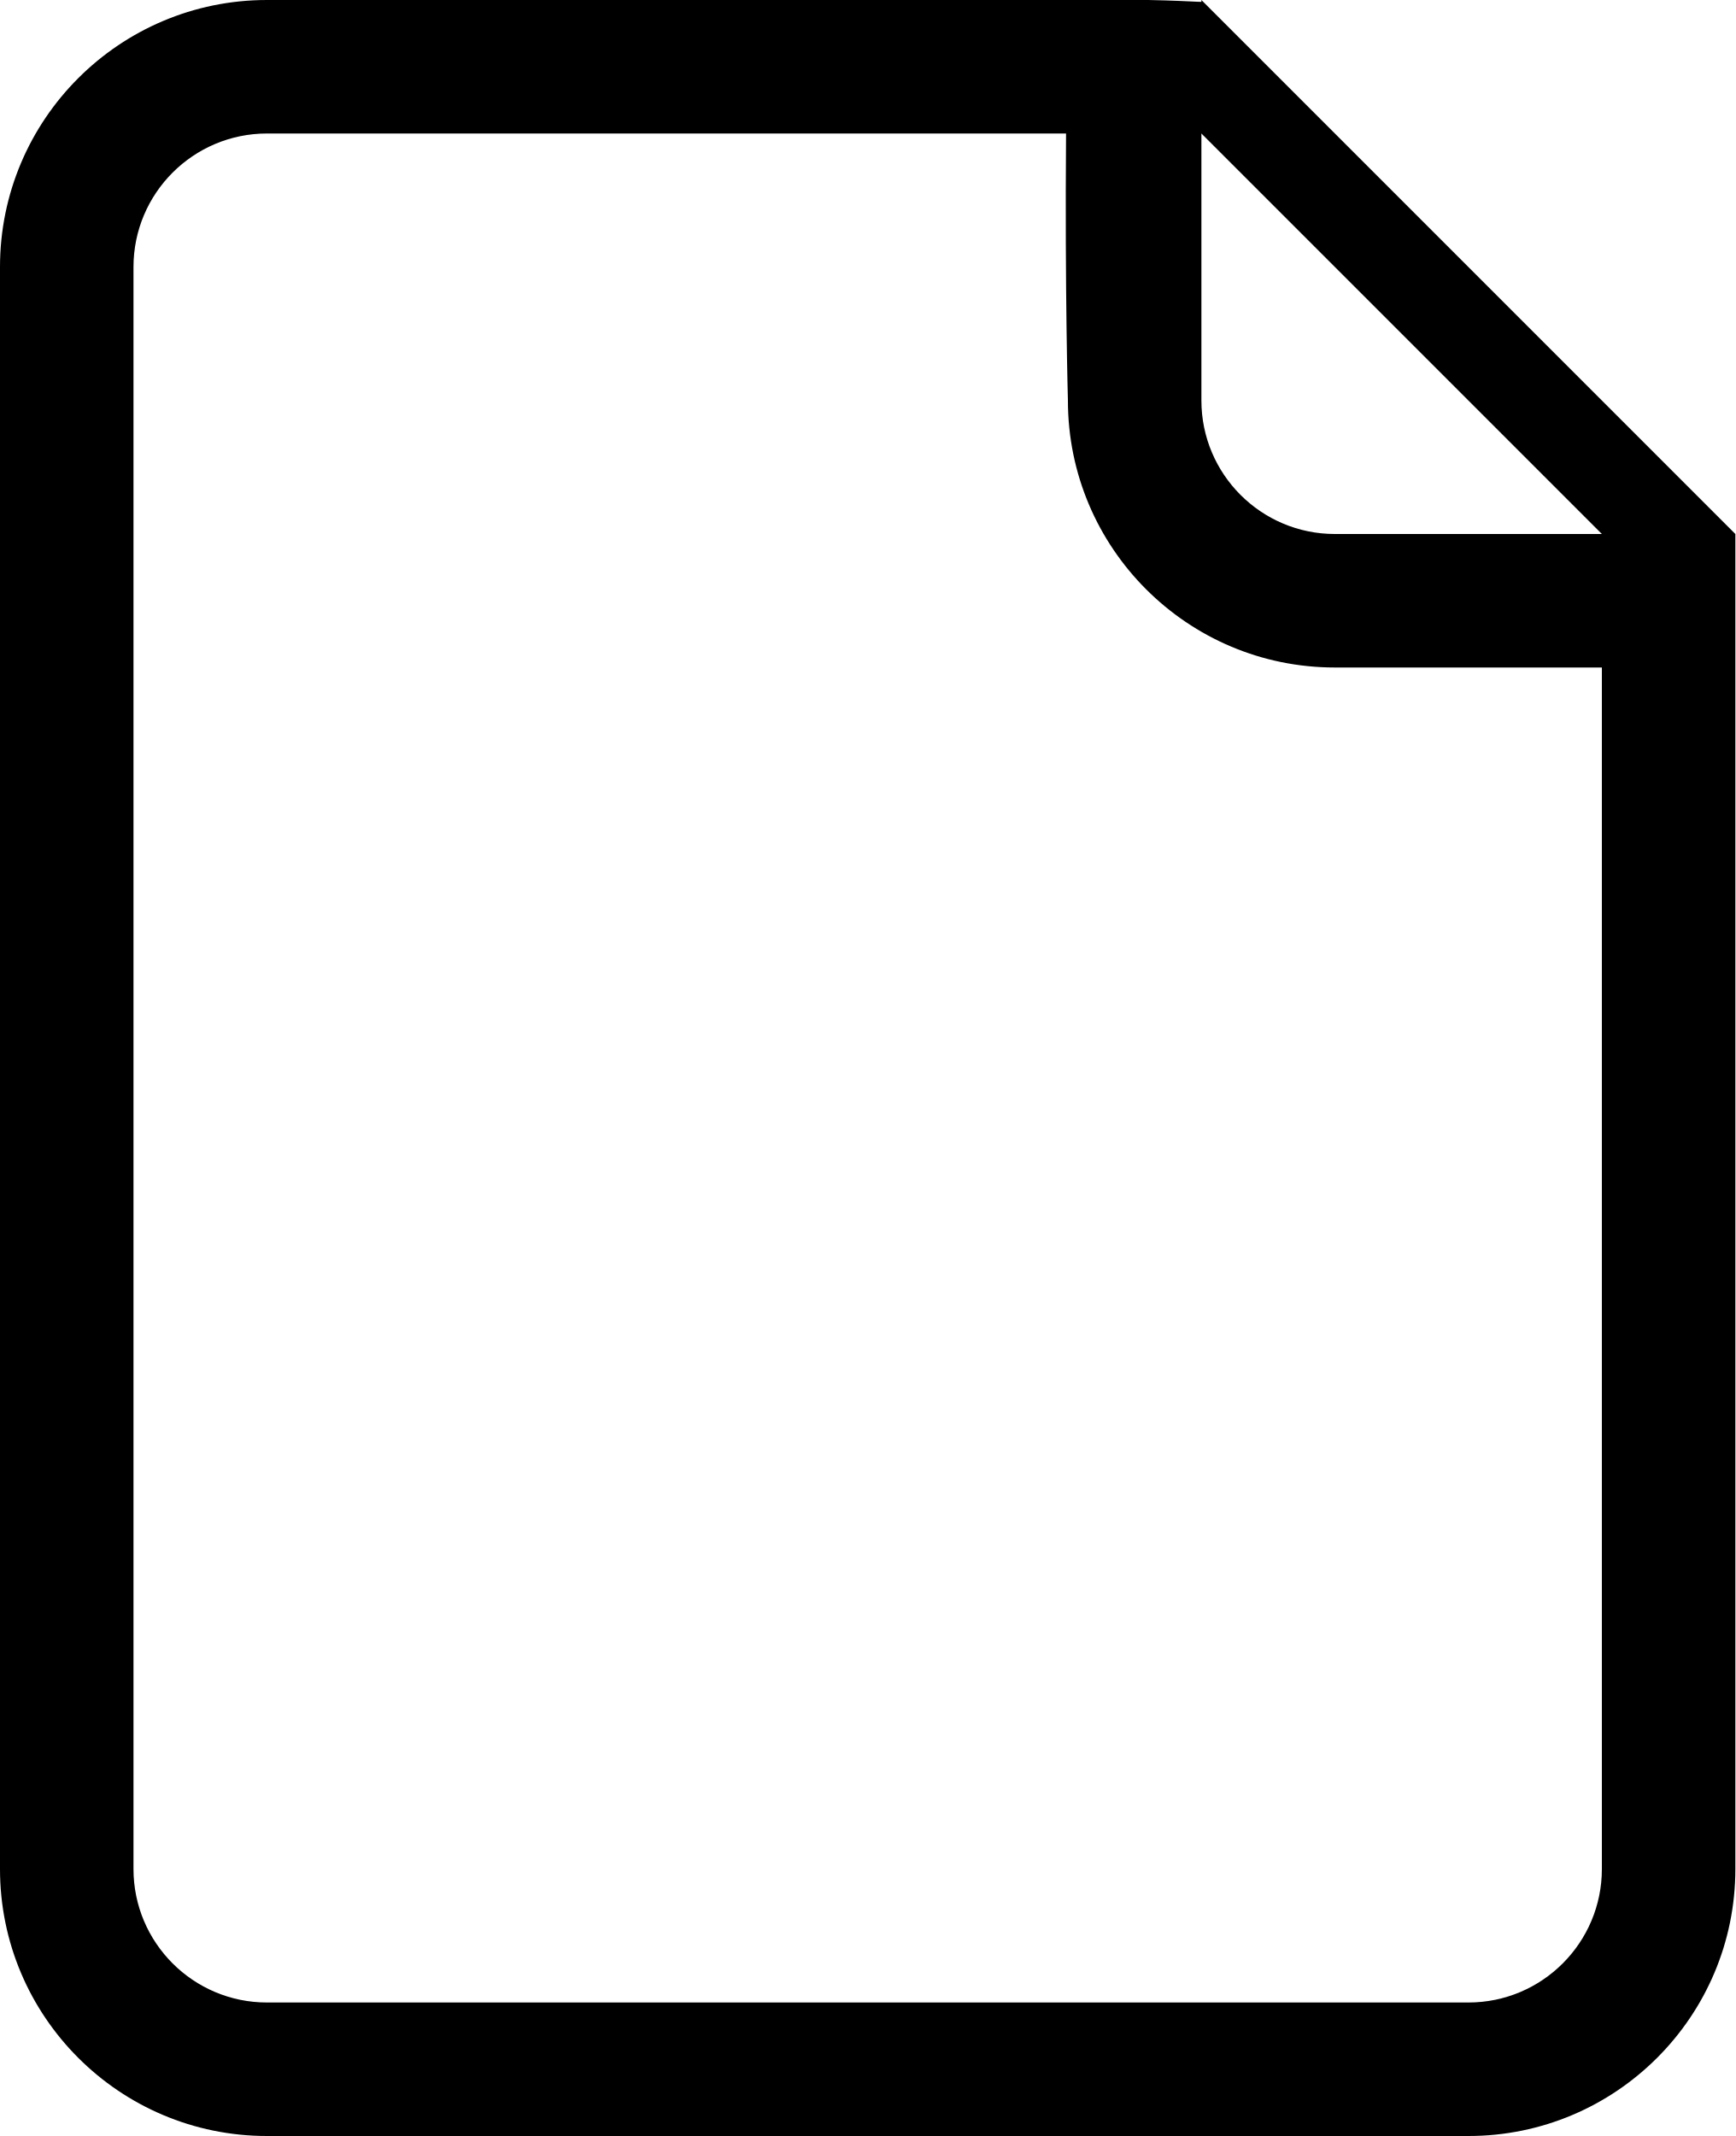
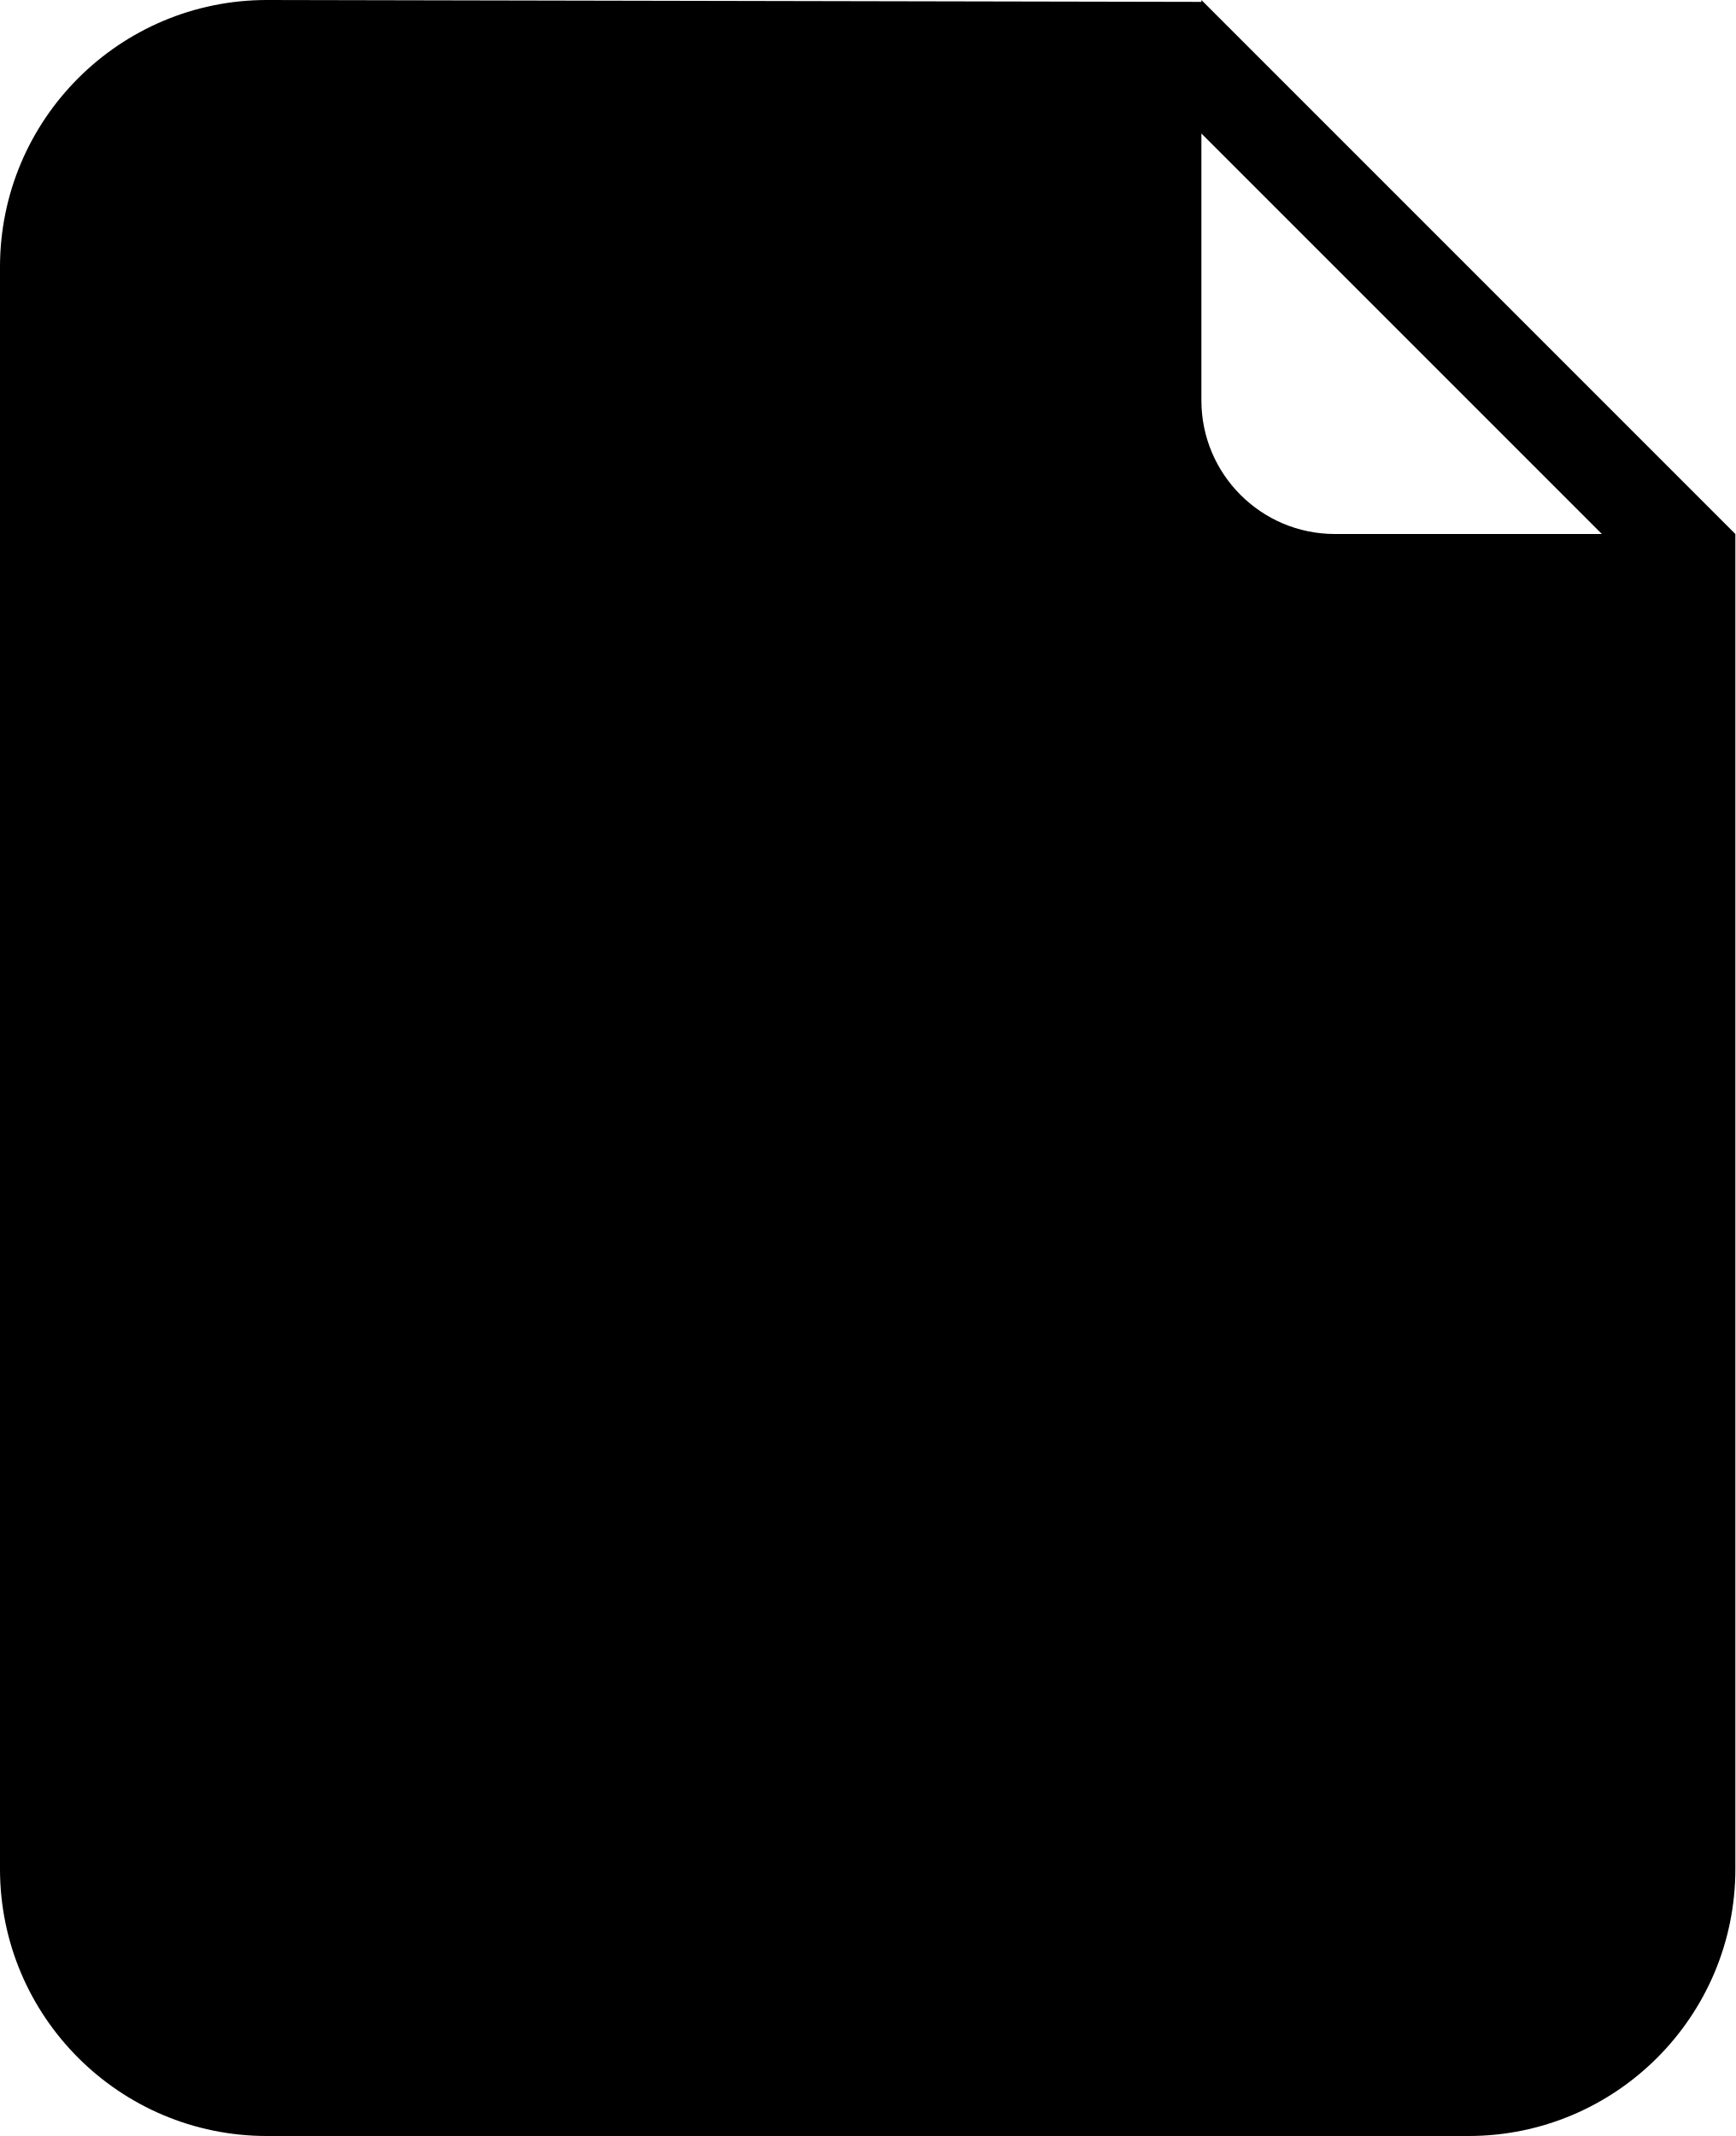
<svg xmlns="http://www.w3.org/2000/svg" width="26px" height="32px" viewBox="0 0 26 32" version="1.1">
  <defs />
  <g id="Page-1" stroke="none" stroke-width="1" fill="none" fill-rule="evenodd">
-     <g id="Icon-Set" transform="translate(-154, -99)" fill="#000000">
-       <path d="M174,107 C172.896,107 172,106.104 172,105 L172,101 L178,107 L174,107 L174,107 Z M178,127 C178,128.104 177.104,129 176,129 L158,129 C156.896,129 156,128.104 156,127 L156,103 C156,101.896 156.896,101 158,101 L169.972,101 C169.954,103.395 170,105 170,105 C170,107.209 171.791,109 174,109 L178,109 L178,127 L178,127 Z M172,99 L172,99.028 C171.872,99.028 171.338,98.979 170,99 L158,99 C155.791,99 154,100.791 154,103 L154,127 C154,129.209 155.791,131 158,131 L176,131 C178.209,131 180,129.209 180,127 L180,109 L180,107 L172,99 L172,99 Z" id="file-document" />
+     <g id="Icon-Set-Filled" transform="translate(-156, -101)" fill="#000000">
+       <path d="M176,109 C174.896,109 174,108.104 174,107 L174,103 L180,109 L176,109 L176,109 Z M174,101 L174,101.028 C173.872,101.028 160,101 160,101 C157.791,101 156,102.791 156,105 L156,129 C156,131.209 157.791,133 160,133 L178,133 C180.209,133 182,131.209 182,129 L182,111 L182,109 L174,101 L174,101 Z" id="file-document" />
    </g>
  </g>
</svg>
